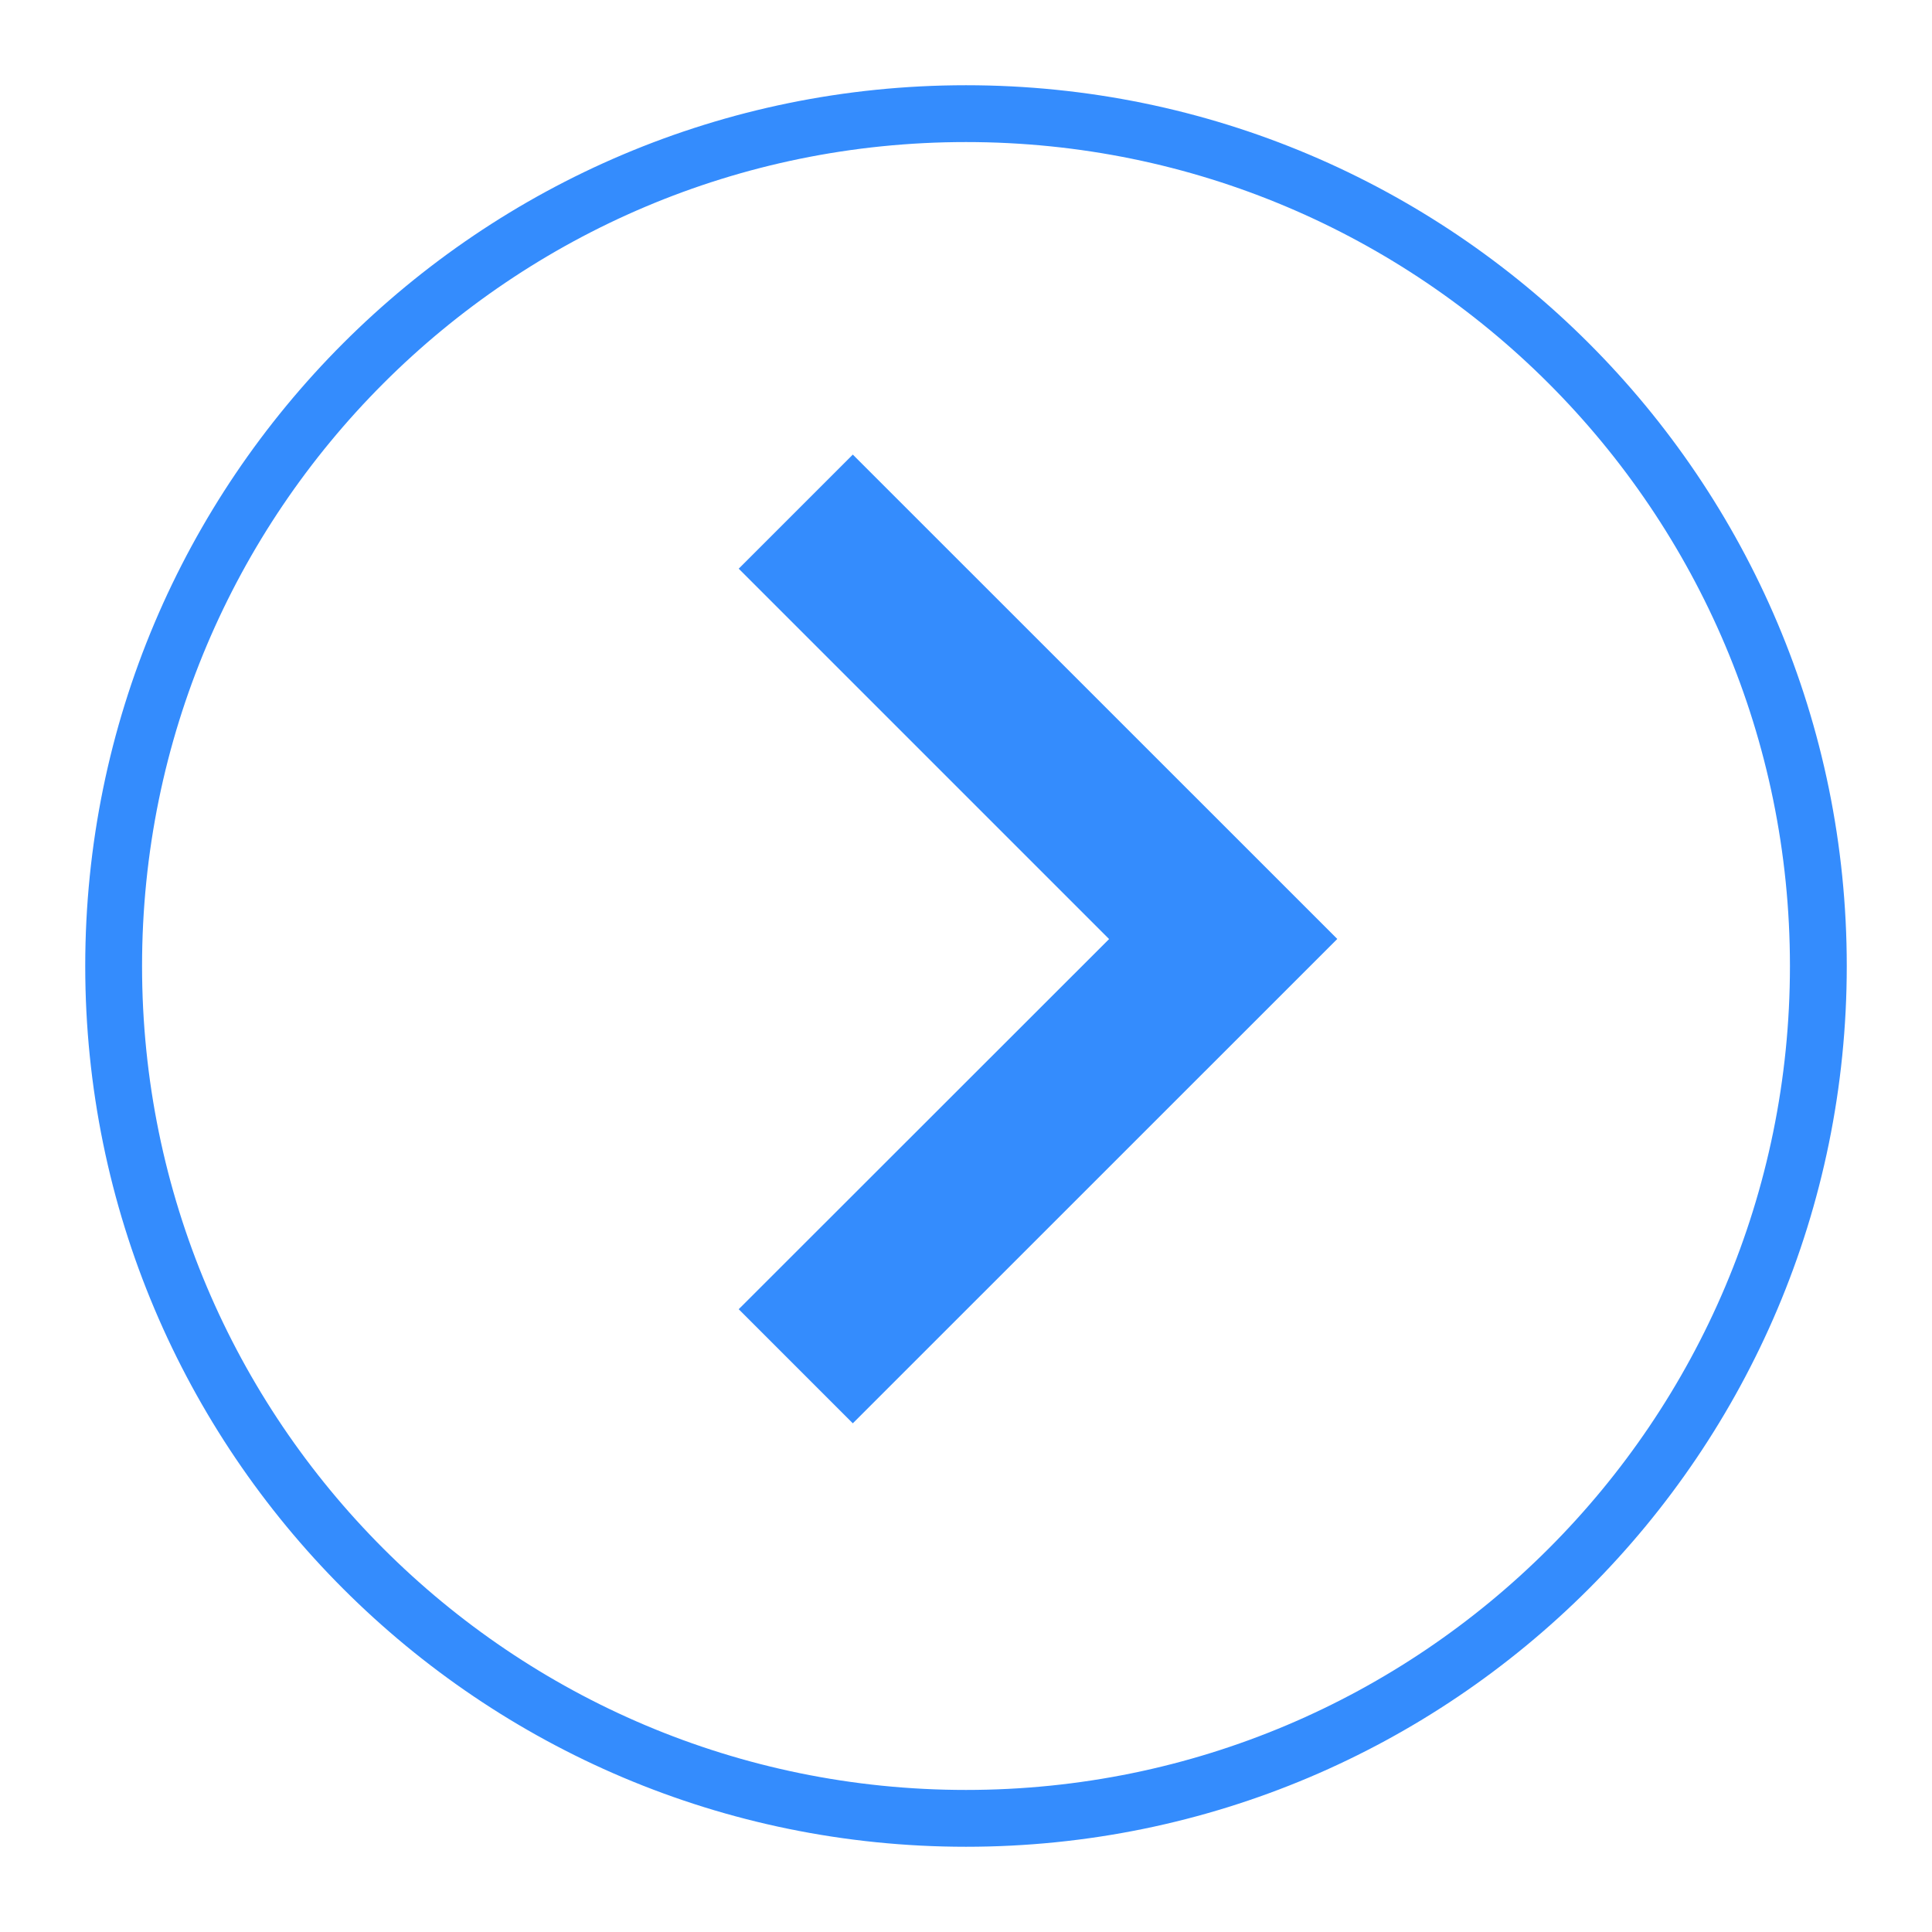
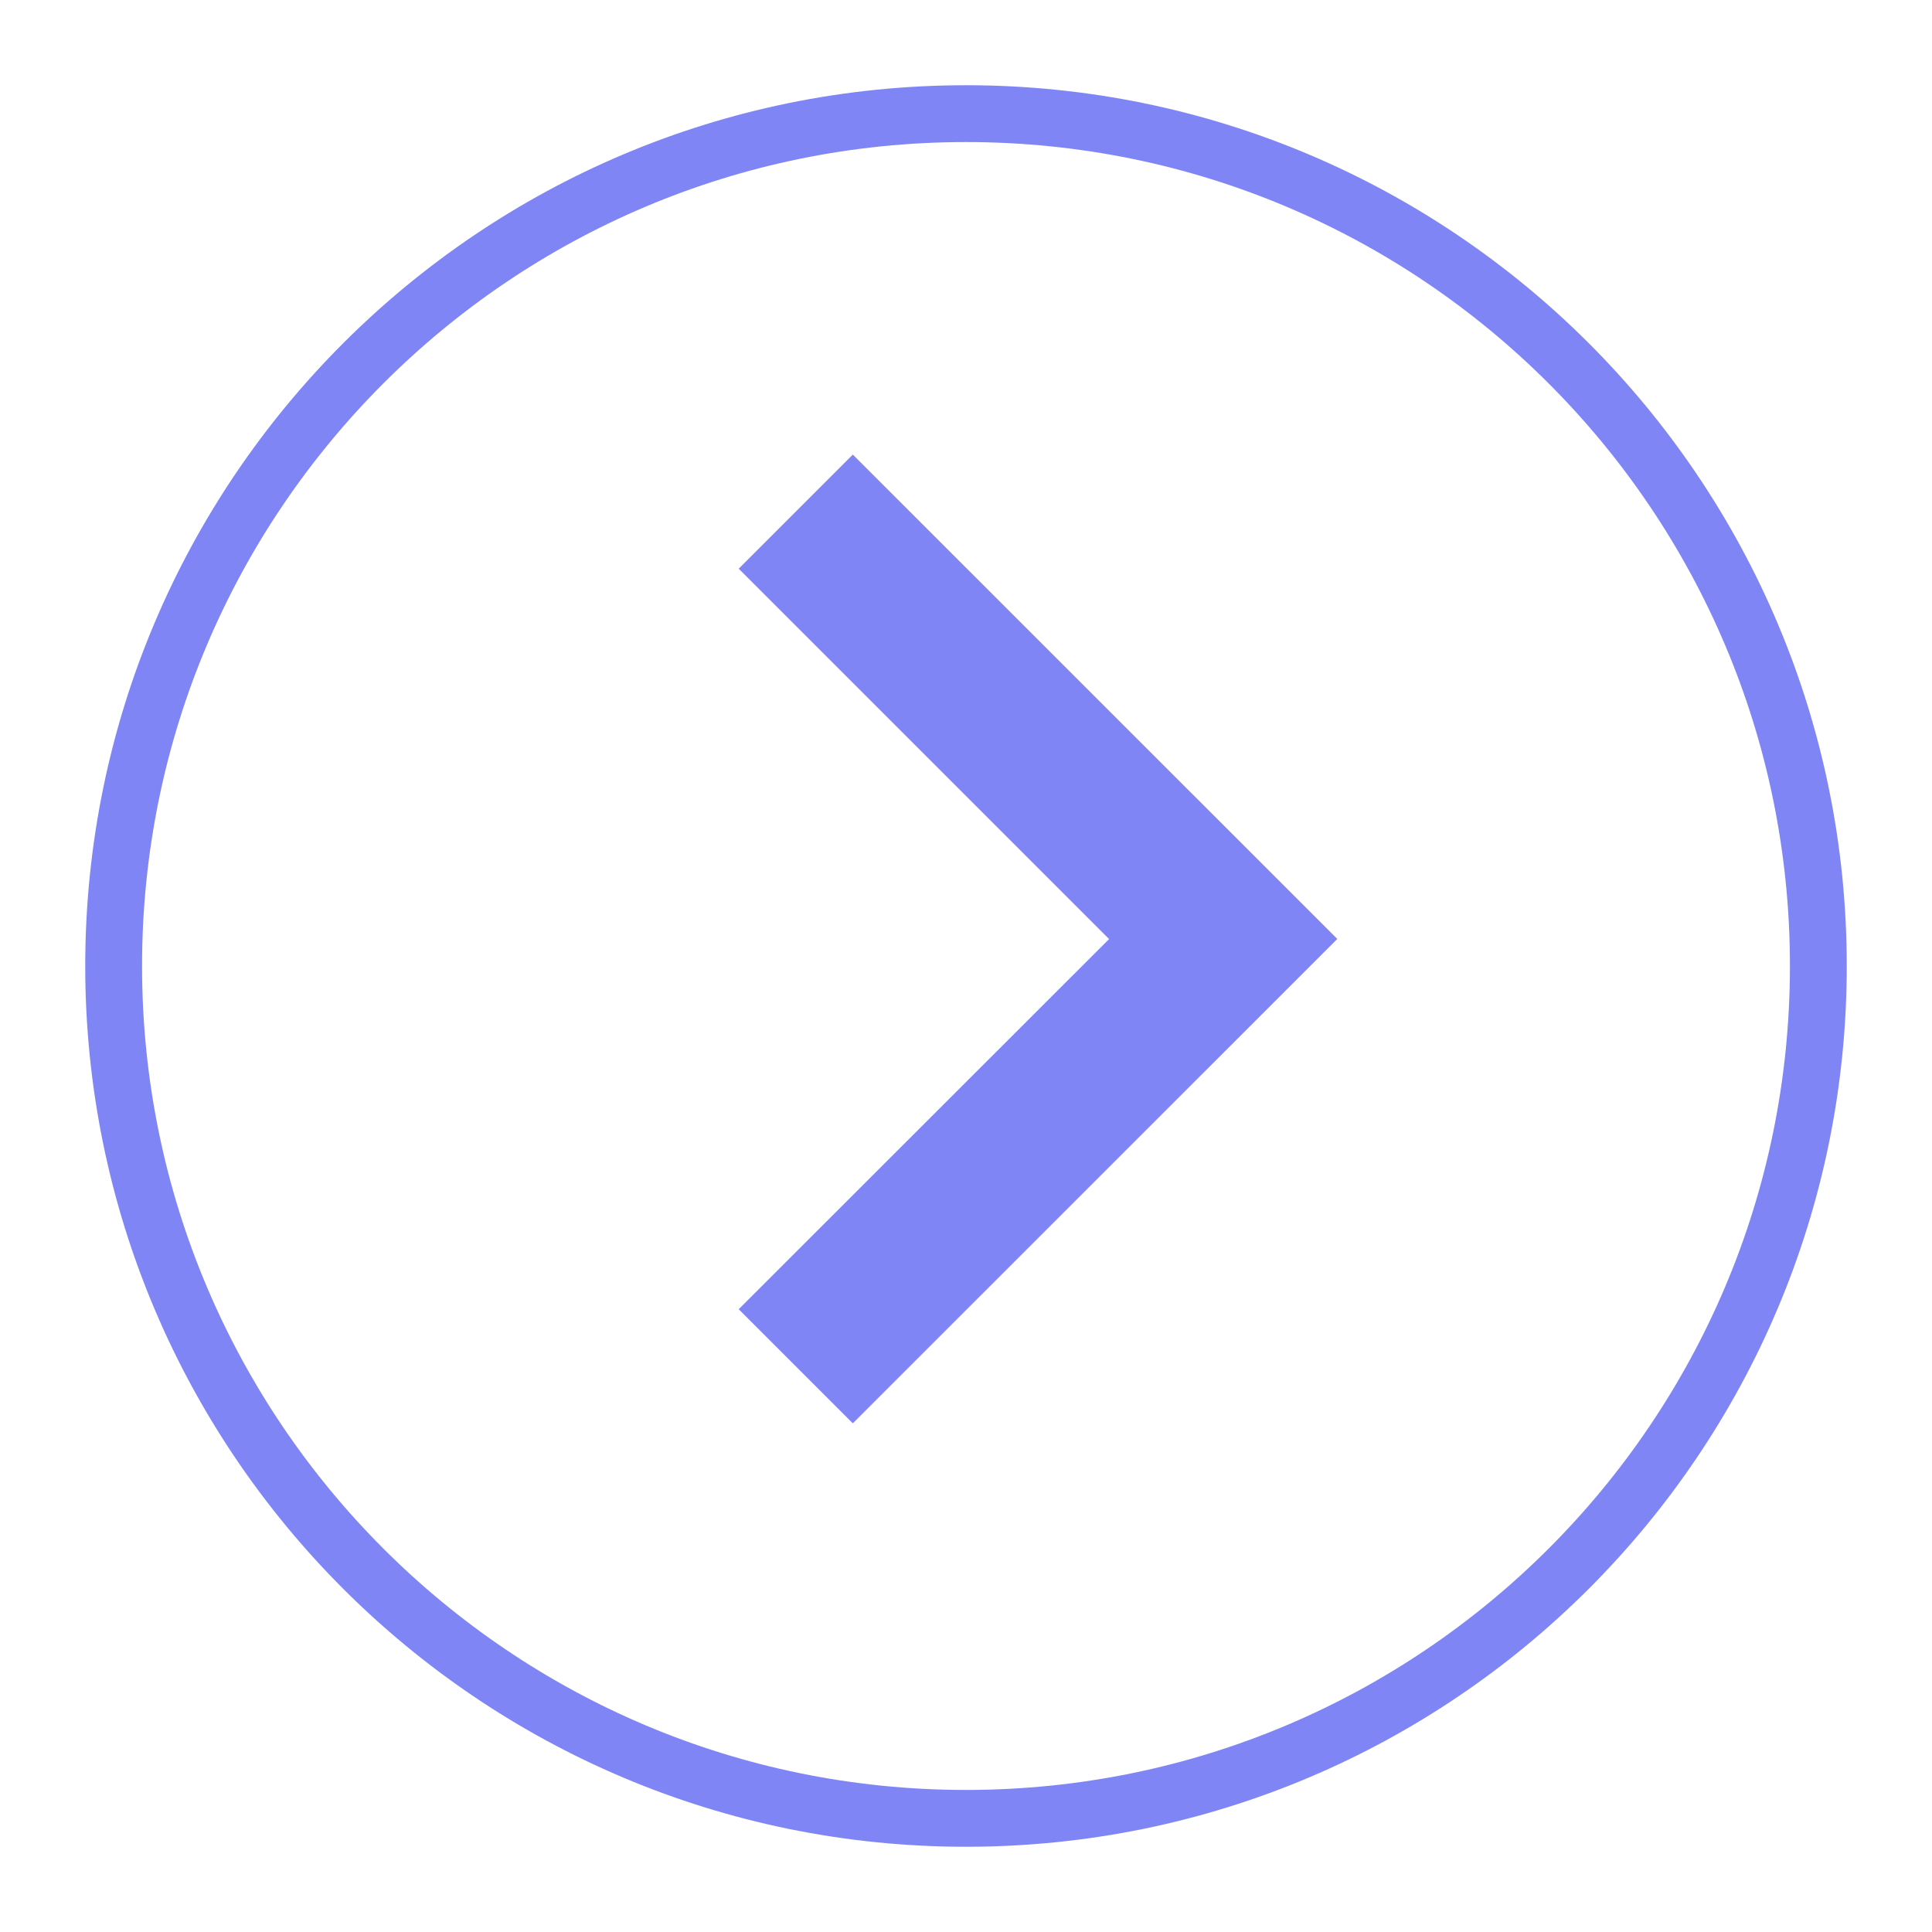
<svg xmlns="http://www.w3.org/2000/svg" width="17" height="17" viewBox="0 0 17 17">
  <g transform="translate(1 1)" fill="none" fill-rule="evenodd">
-     <circle stroke="#348CFD" stroke-width=".5" cx="7.5" cy="7.5" r="7.5" />
-     <path fill="#348CFD" fill-rule="nonzero" d="M6.504 3 5.5 4.004l3.259 3.259L5.5 10.52l1.004 1.004 4.263-4.262z" />
+     <circle stroke="#7F85F5" stroke-width=".5" cx="7.5" cy="7.5" r="7.5" />
+     <path fill="#7F85F5" fill-rule="nonzero" d="M6.504 3 5.5 4.004l3.259 3.259L5.5 10.52l1.004 1.004 4.263-4.262z" />
  </g>
</svg>
